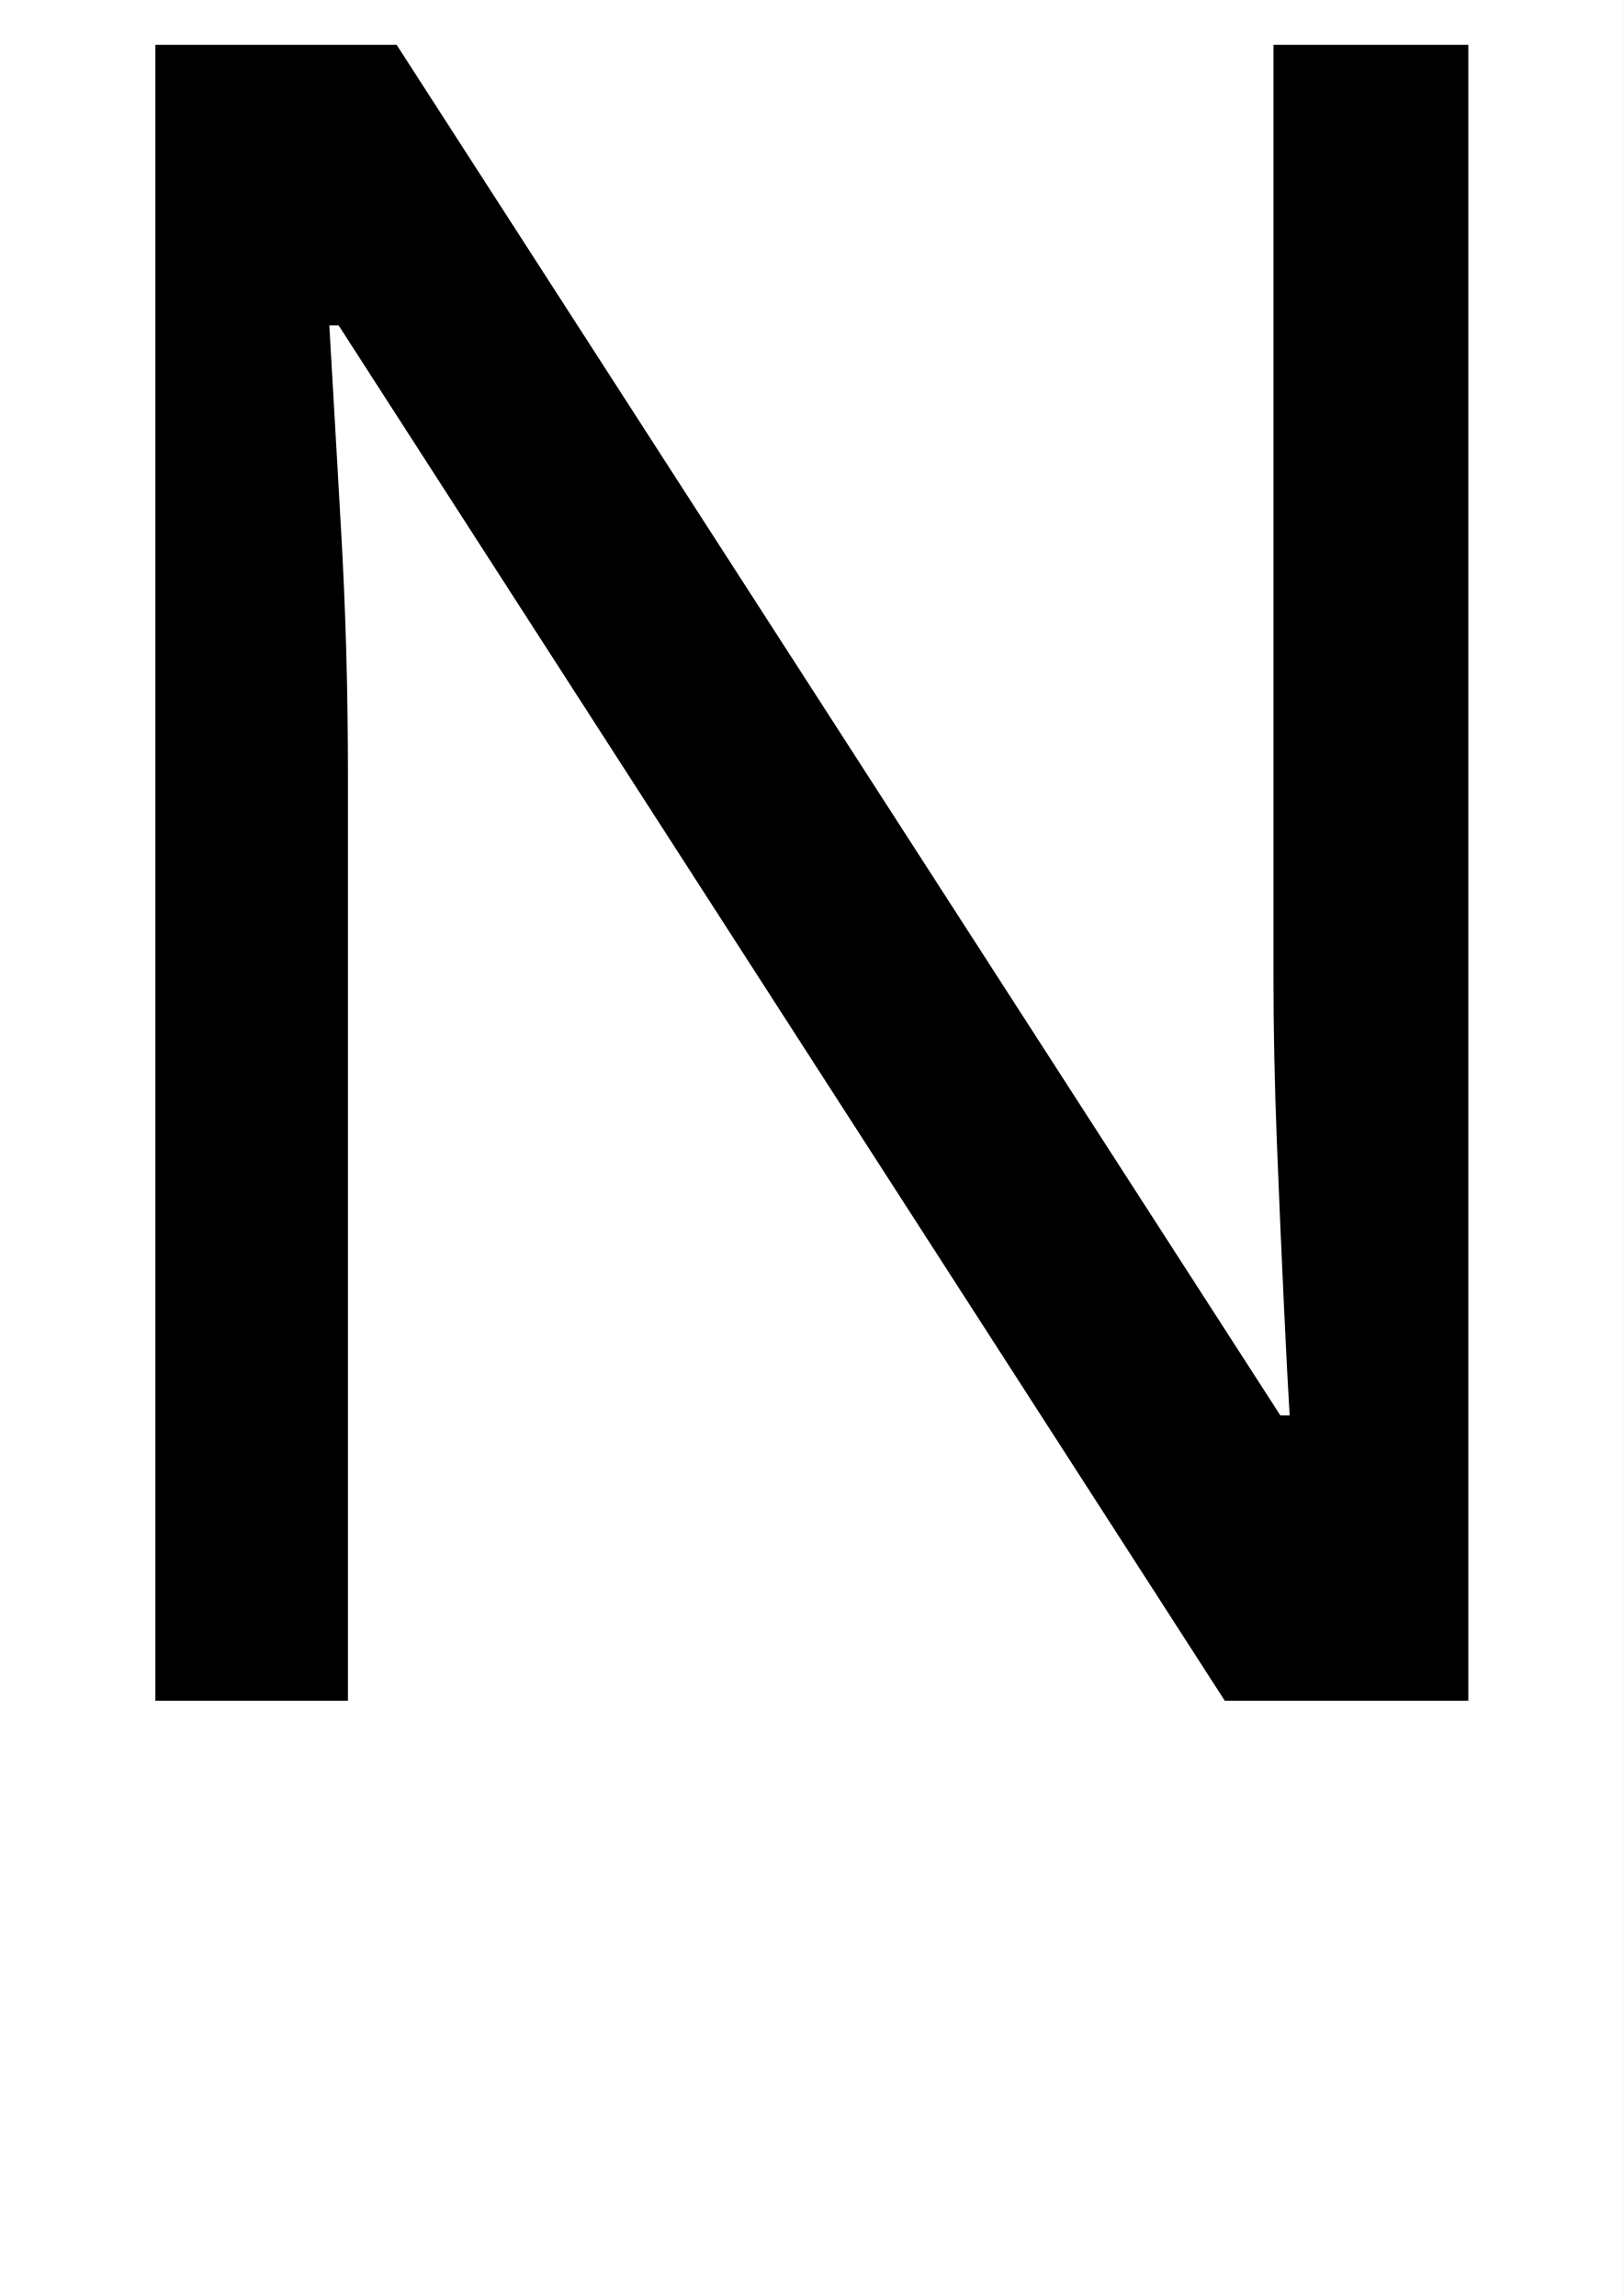
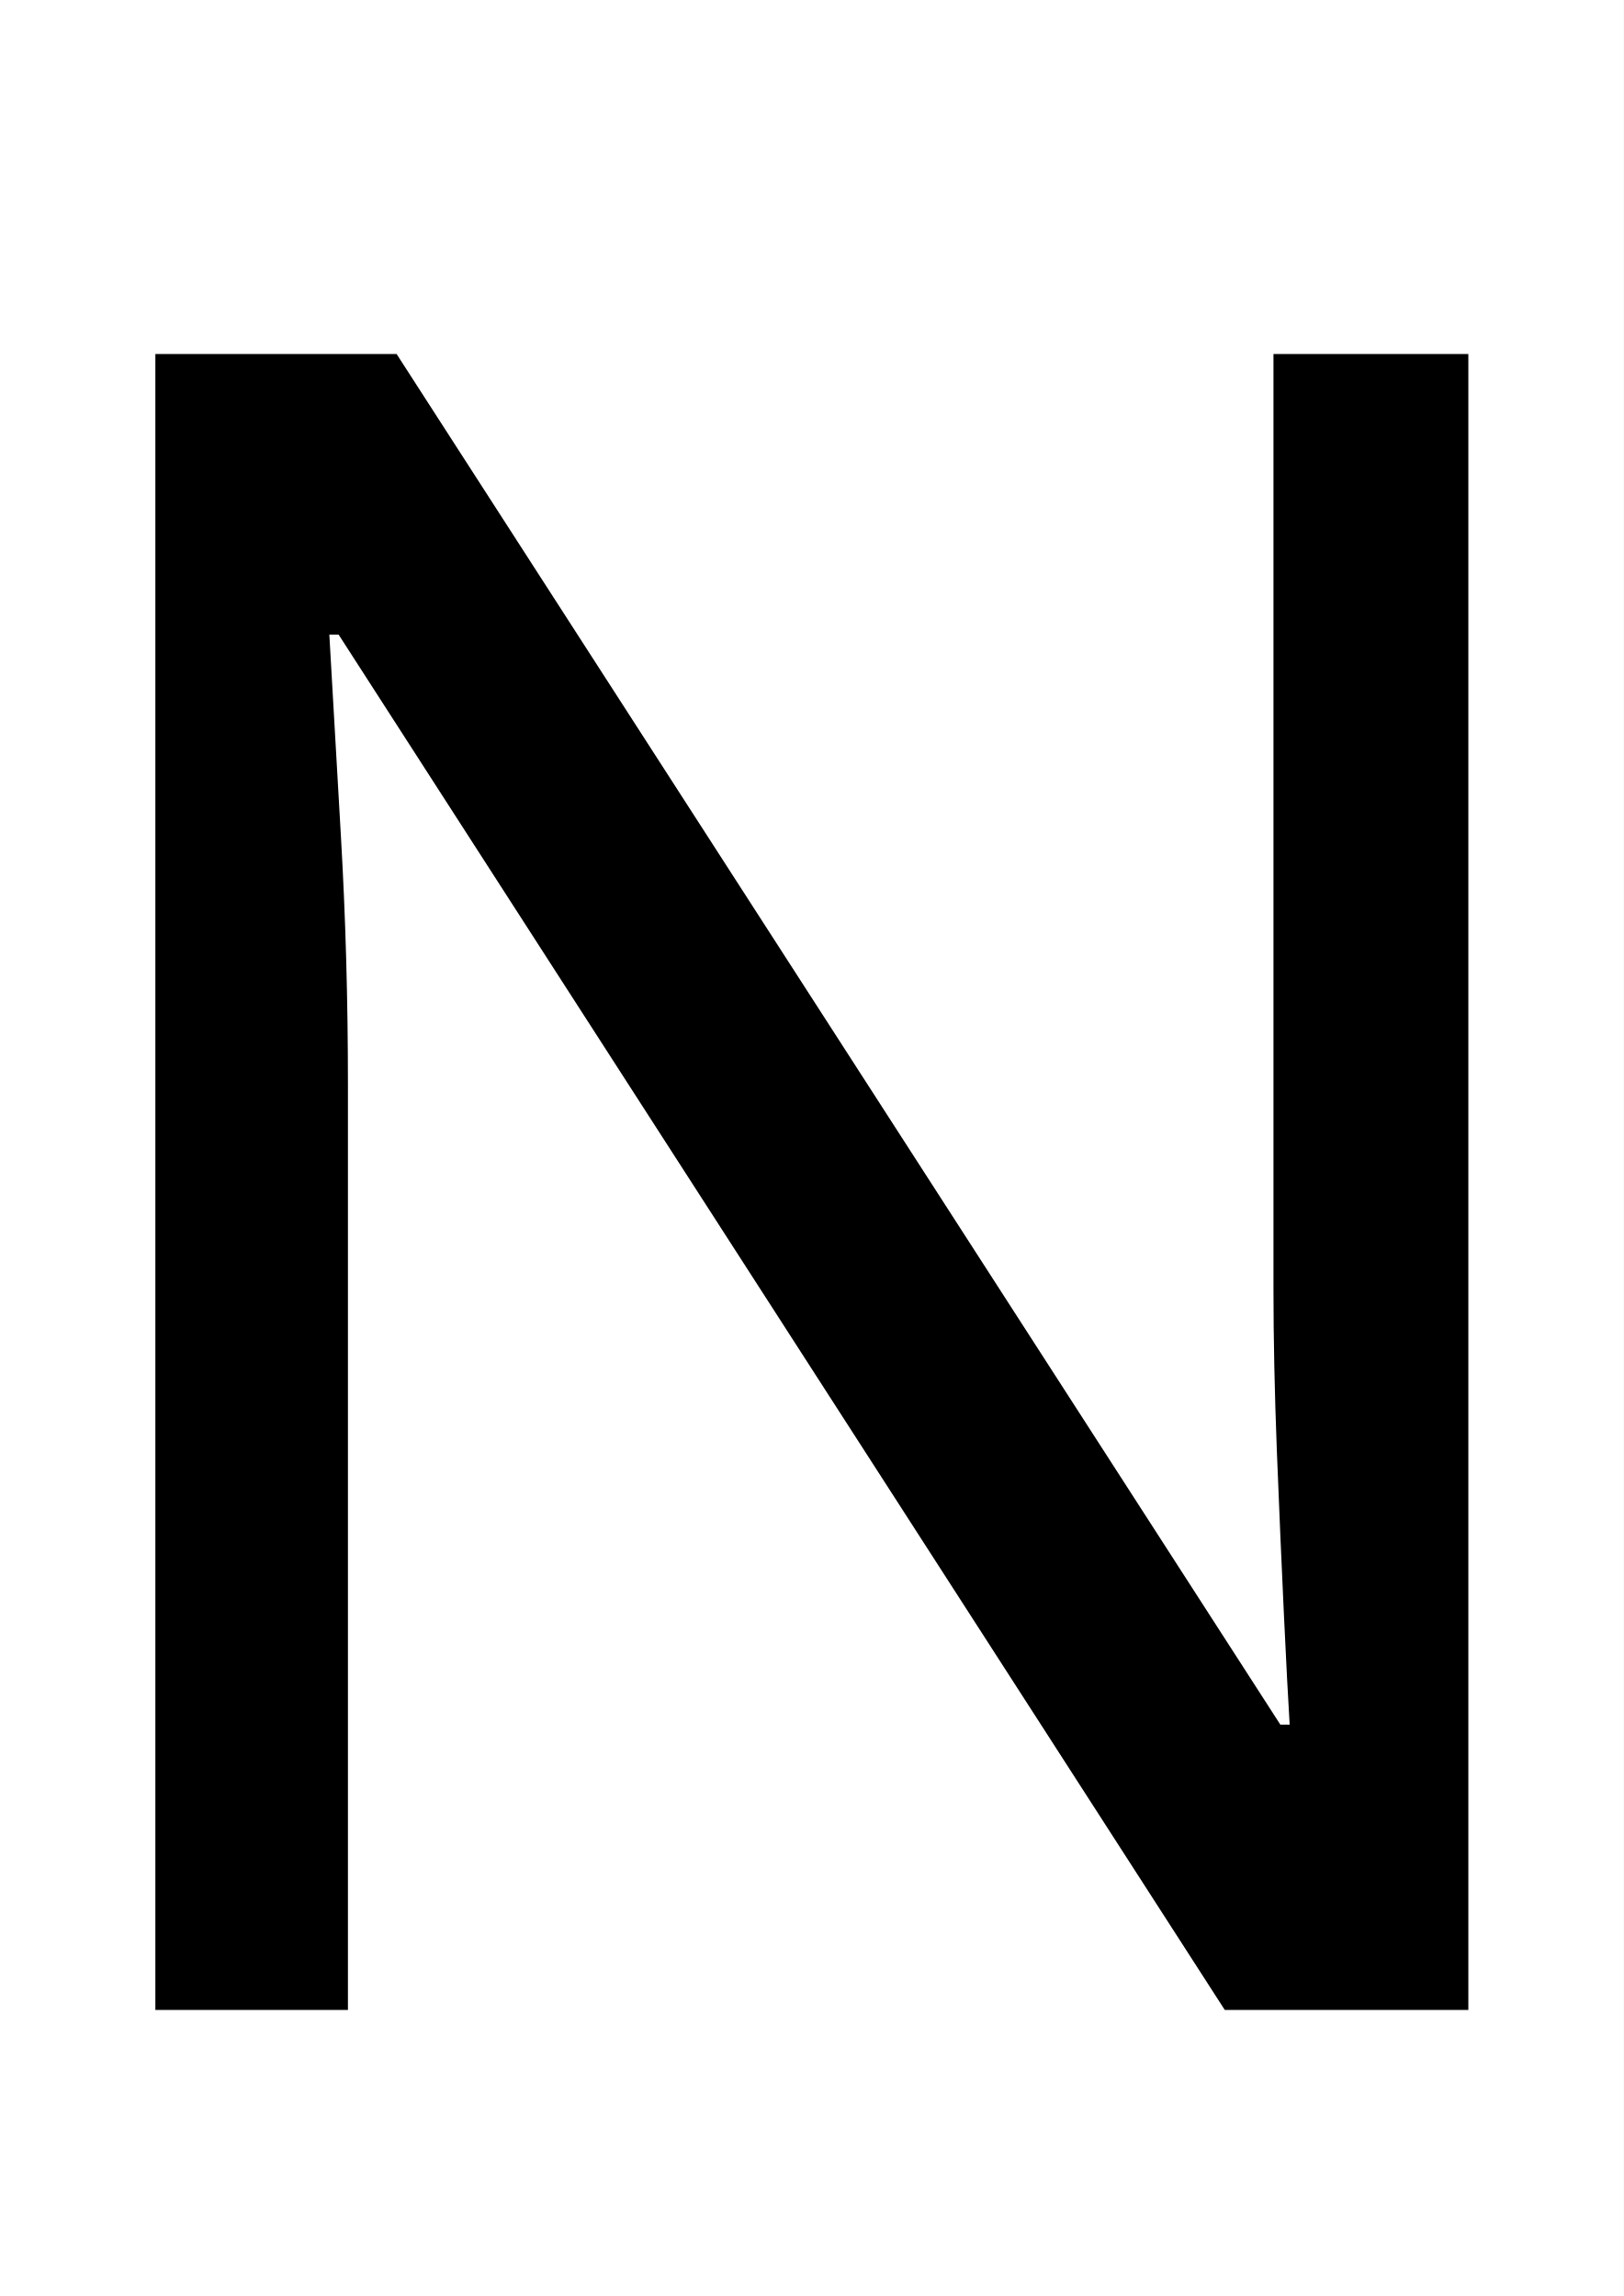
<svg xmlns="http://www.w3.org/2000/svg" viewBox="0 0 210 297" width="100%" height="100%" preserveAspectRatio="xMidYMid meet">
  <defs id="defs1">
    <rect x="336.342" y="497.315" width="5.235" height="620.335" id="rect2" />
  </defs>
  <g id="layer1">
    <rect style="fill:#ffffff;fill-opacity:1;" id="rect1" width="210" height="297" x="0" y="0" />
-     <text xml:space="preserve" style="font-family:'Niagara Solid'; font-size:300px; fill:#000000; text-anchor:middle;" x="105" y="220" id="text1">N</text>
+     <text xml:space="preserve" style="font-family:'Niagara Solid'; font-size:300px; fill:#000000; text-anchor:middle;" x="105" y="260" id="text1">N</text>
  </g>
</svg>
